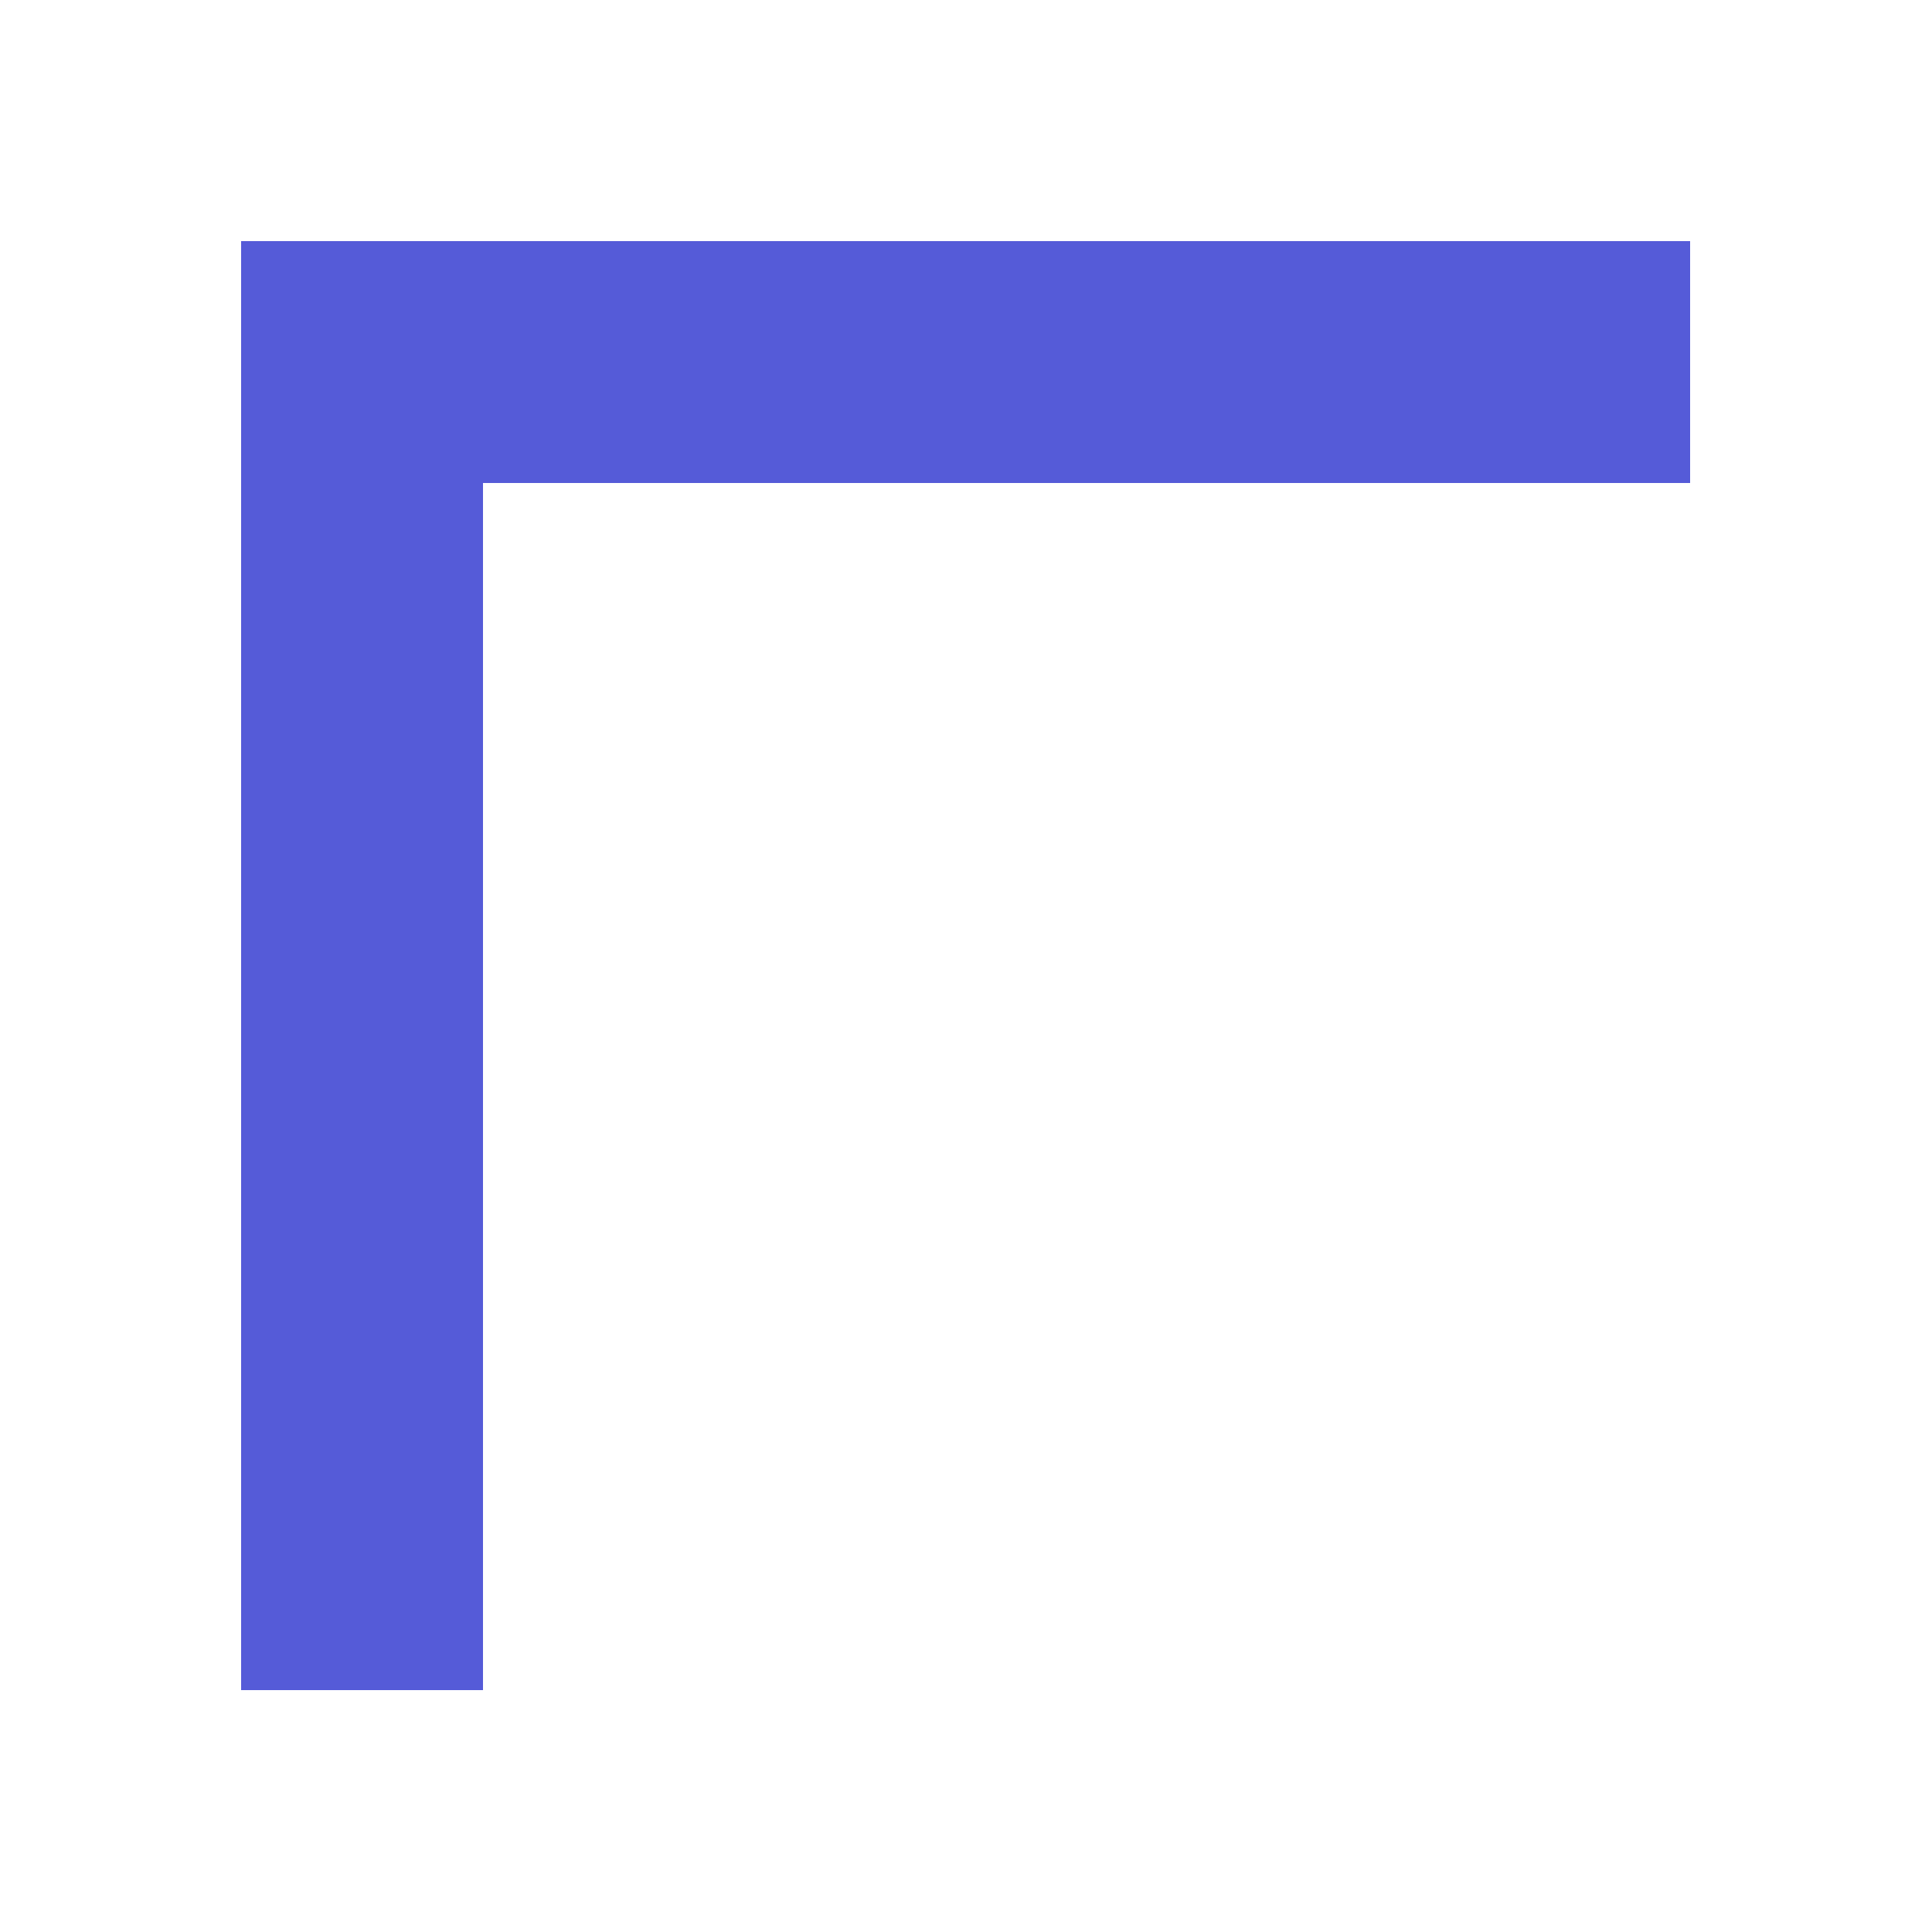
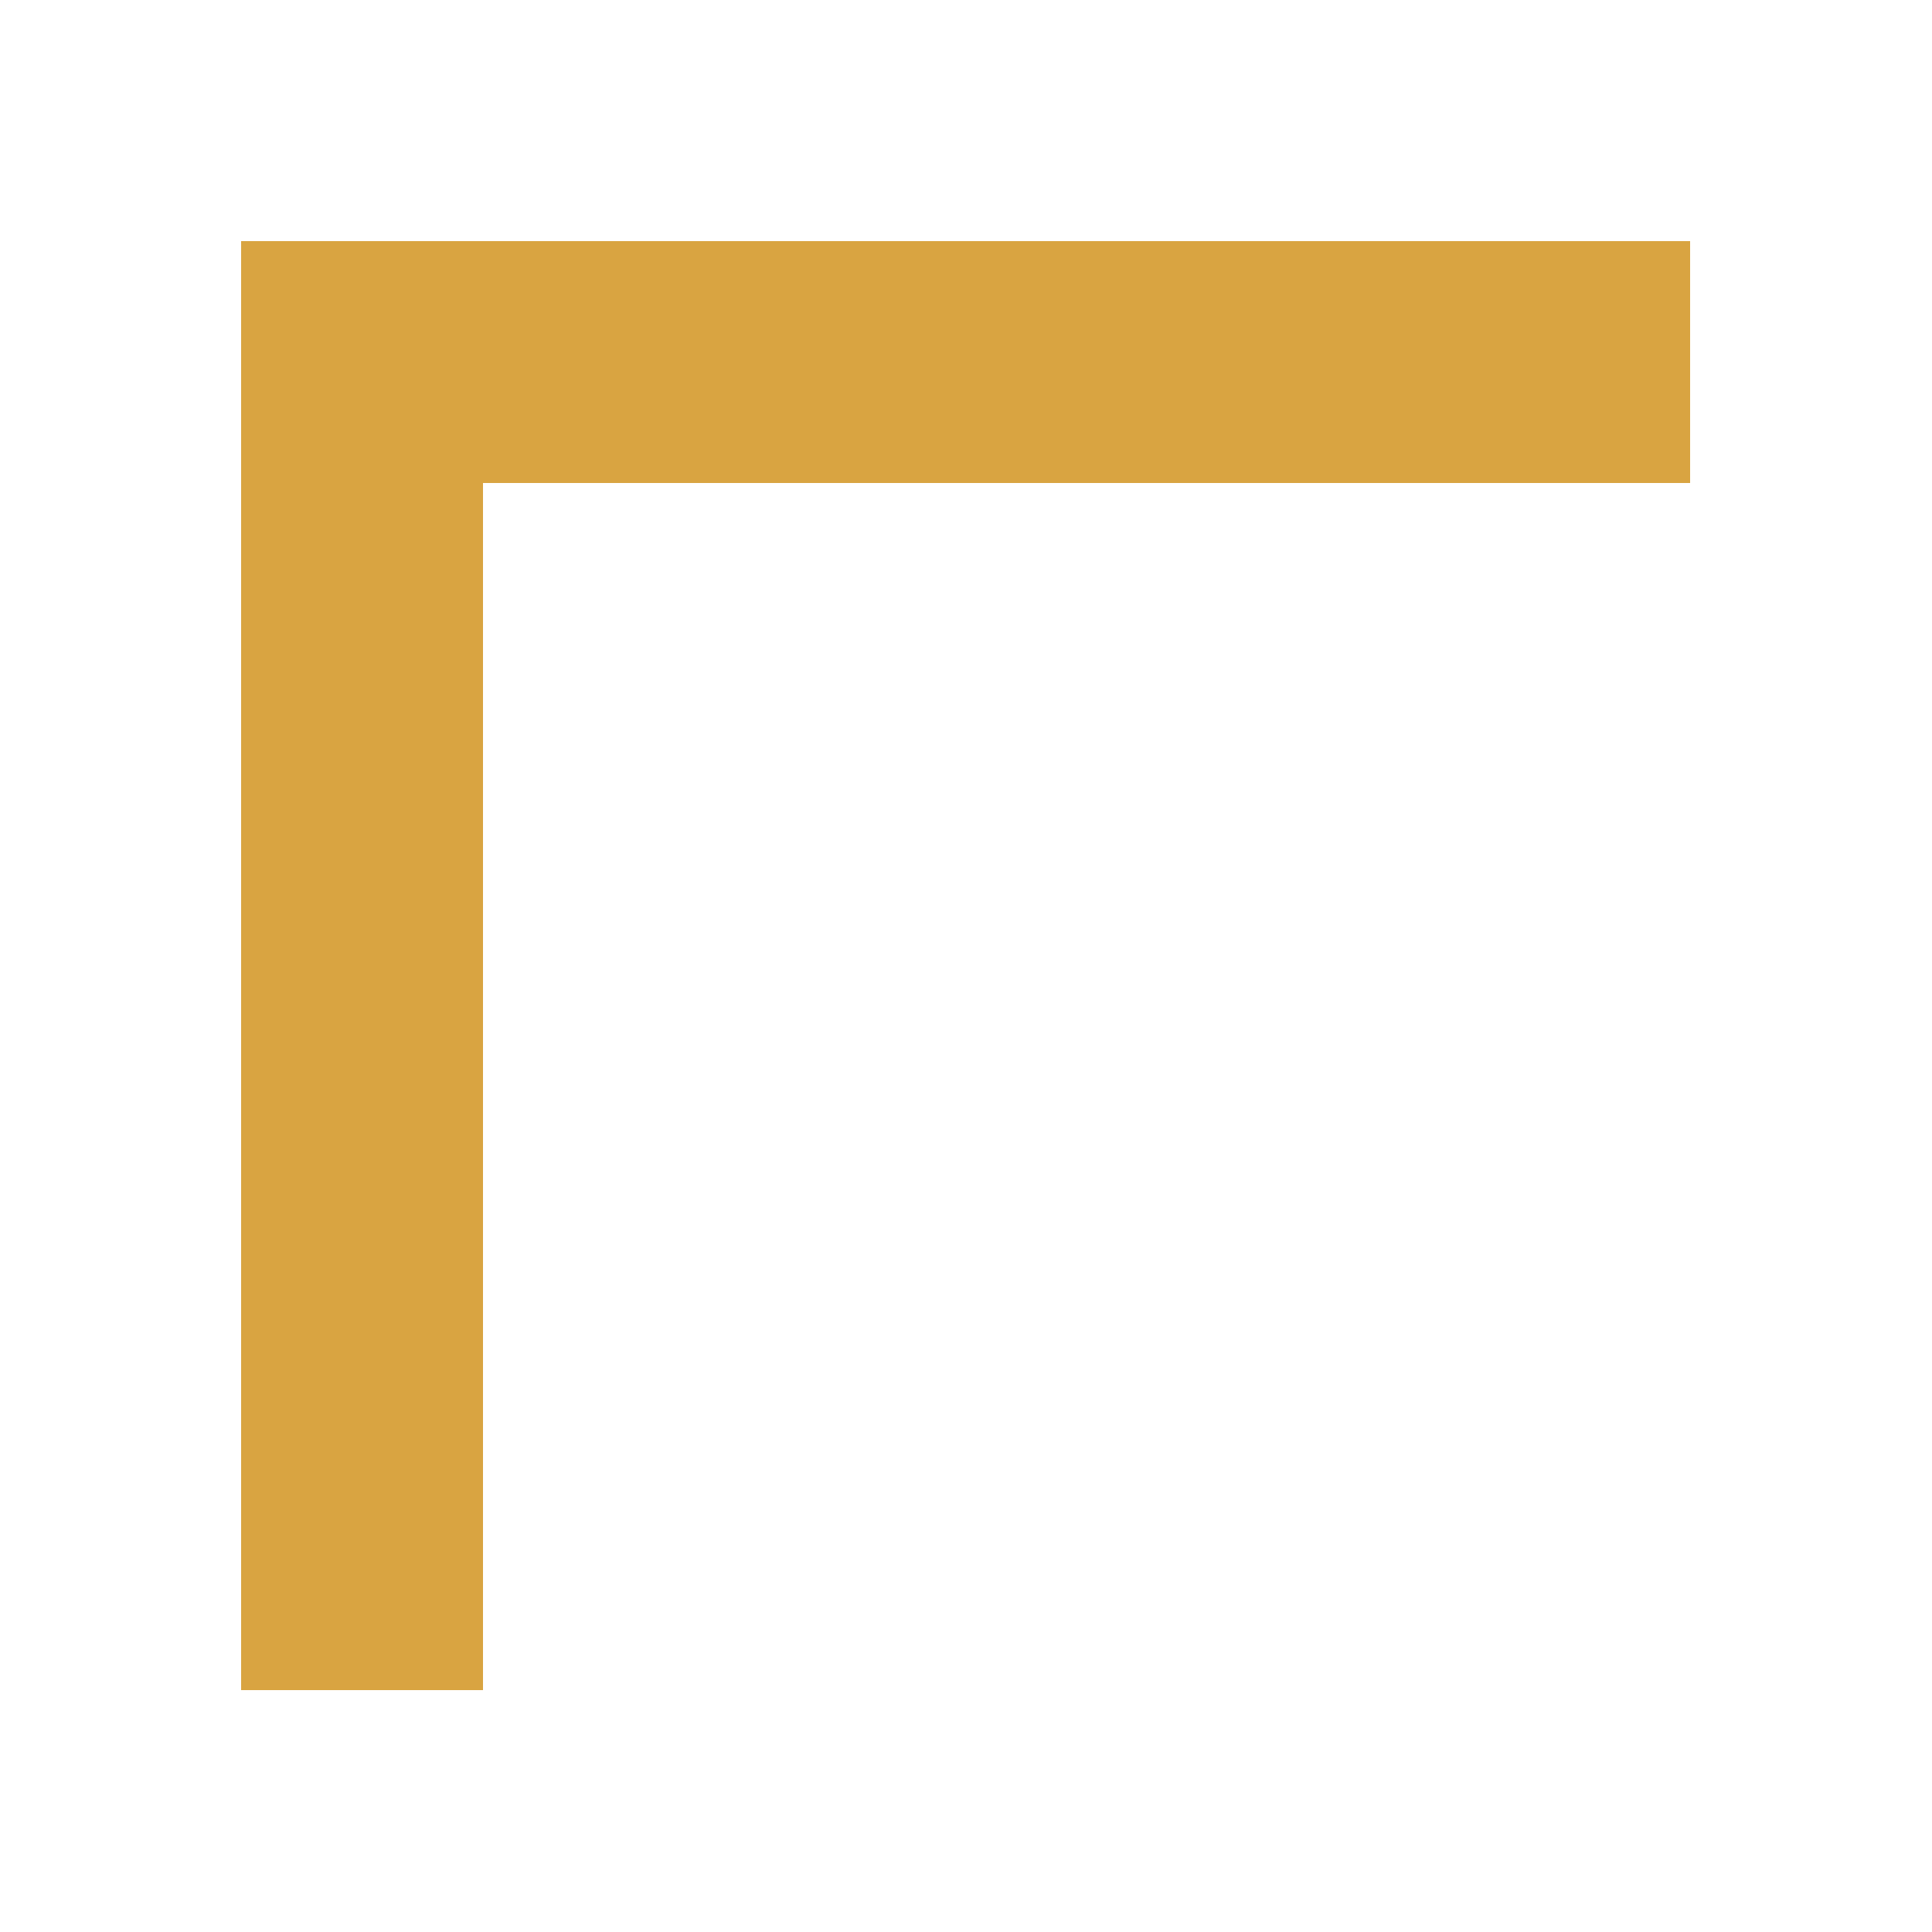
<svg xmlns="http://www.w3.org/2000/svg" viewBox="0 0 64 64" shape-rendering="crispEdges">
-   <rect x="8" y="8" width="48" height="8" fill="#555bd8" />
-   <rect x="8" y="8" width="8" height="48" fill="#555bd8" />
+   <rect x="8" y="8" width="48" height="8" fill="#d9a441" />
+   <rect x="8" y="8" width="8" height="48" fill="#d9a441" />
</svg>
